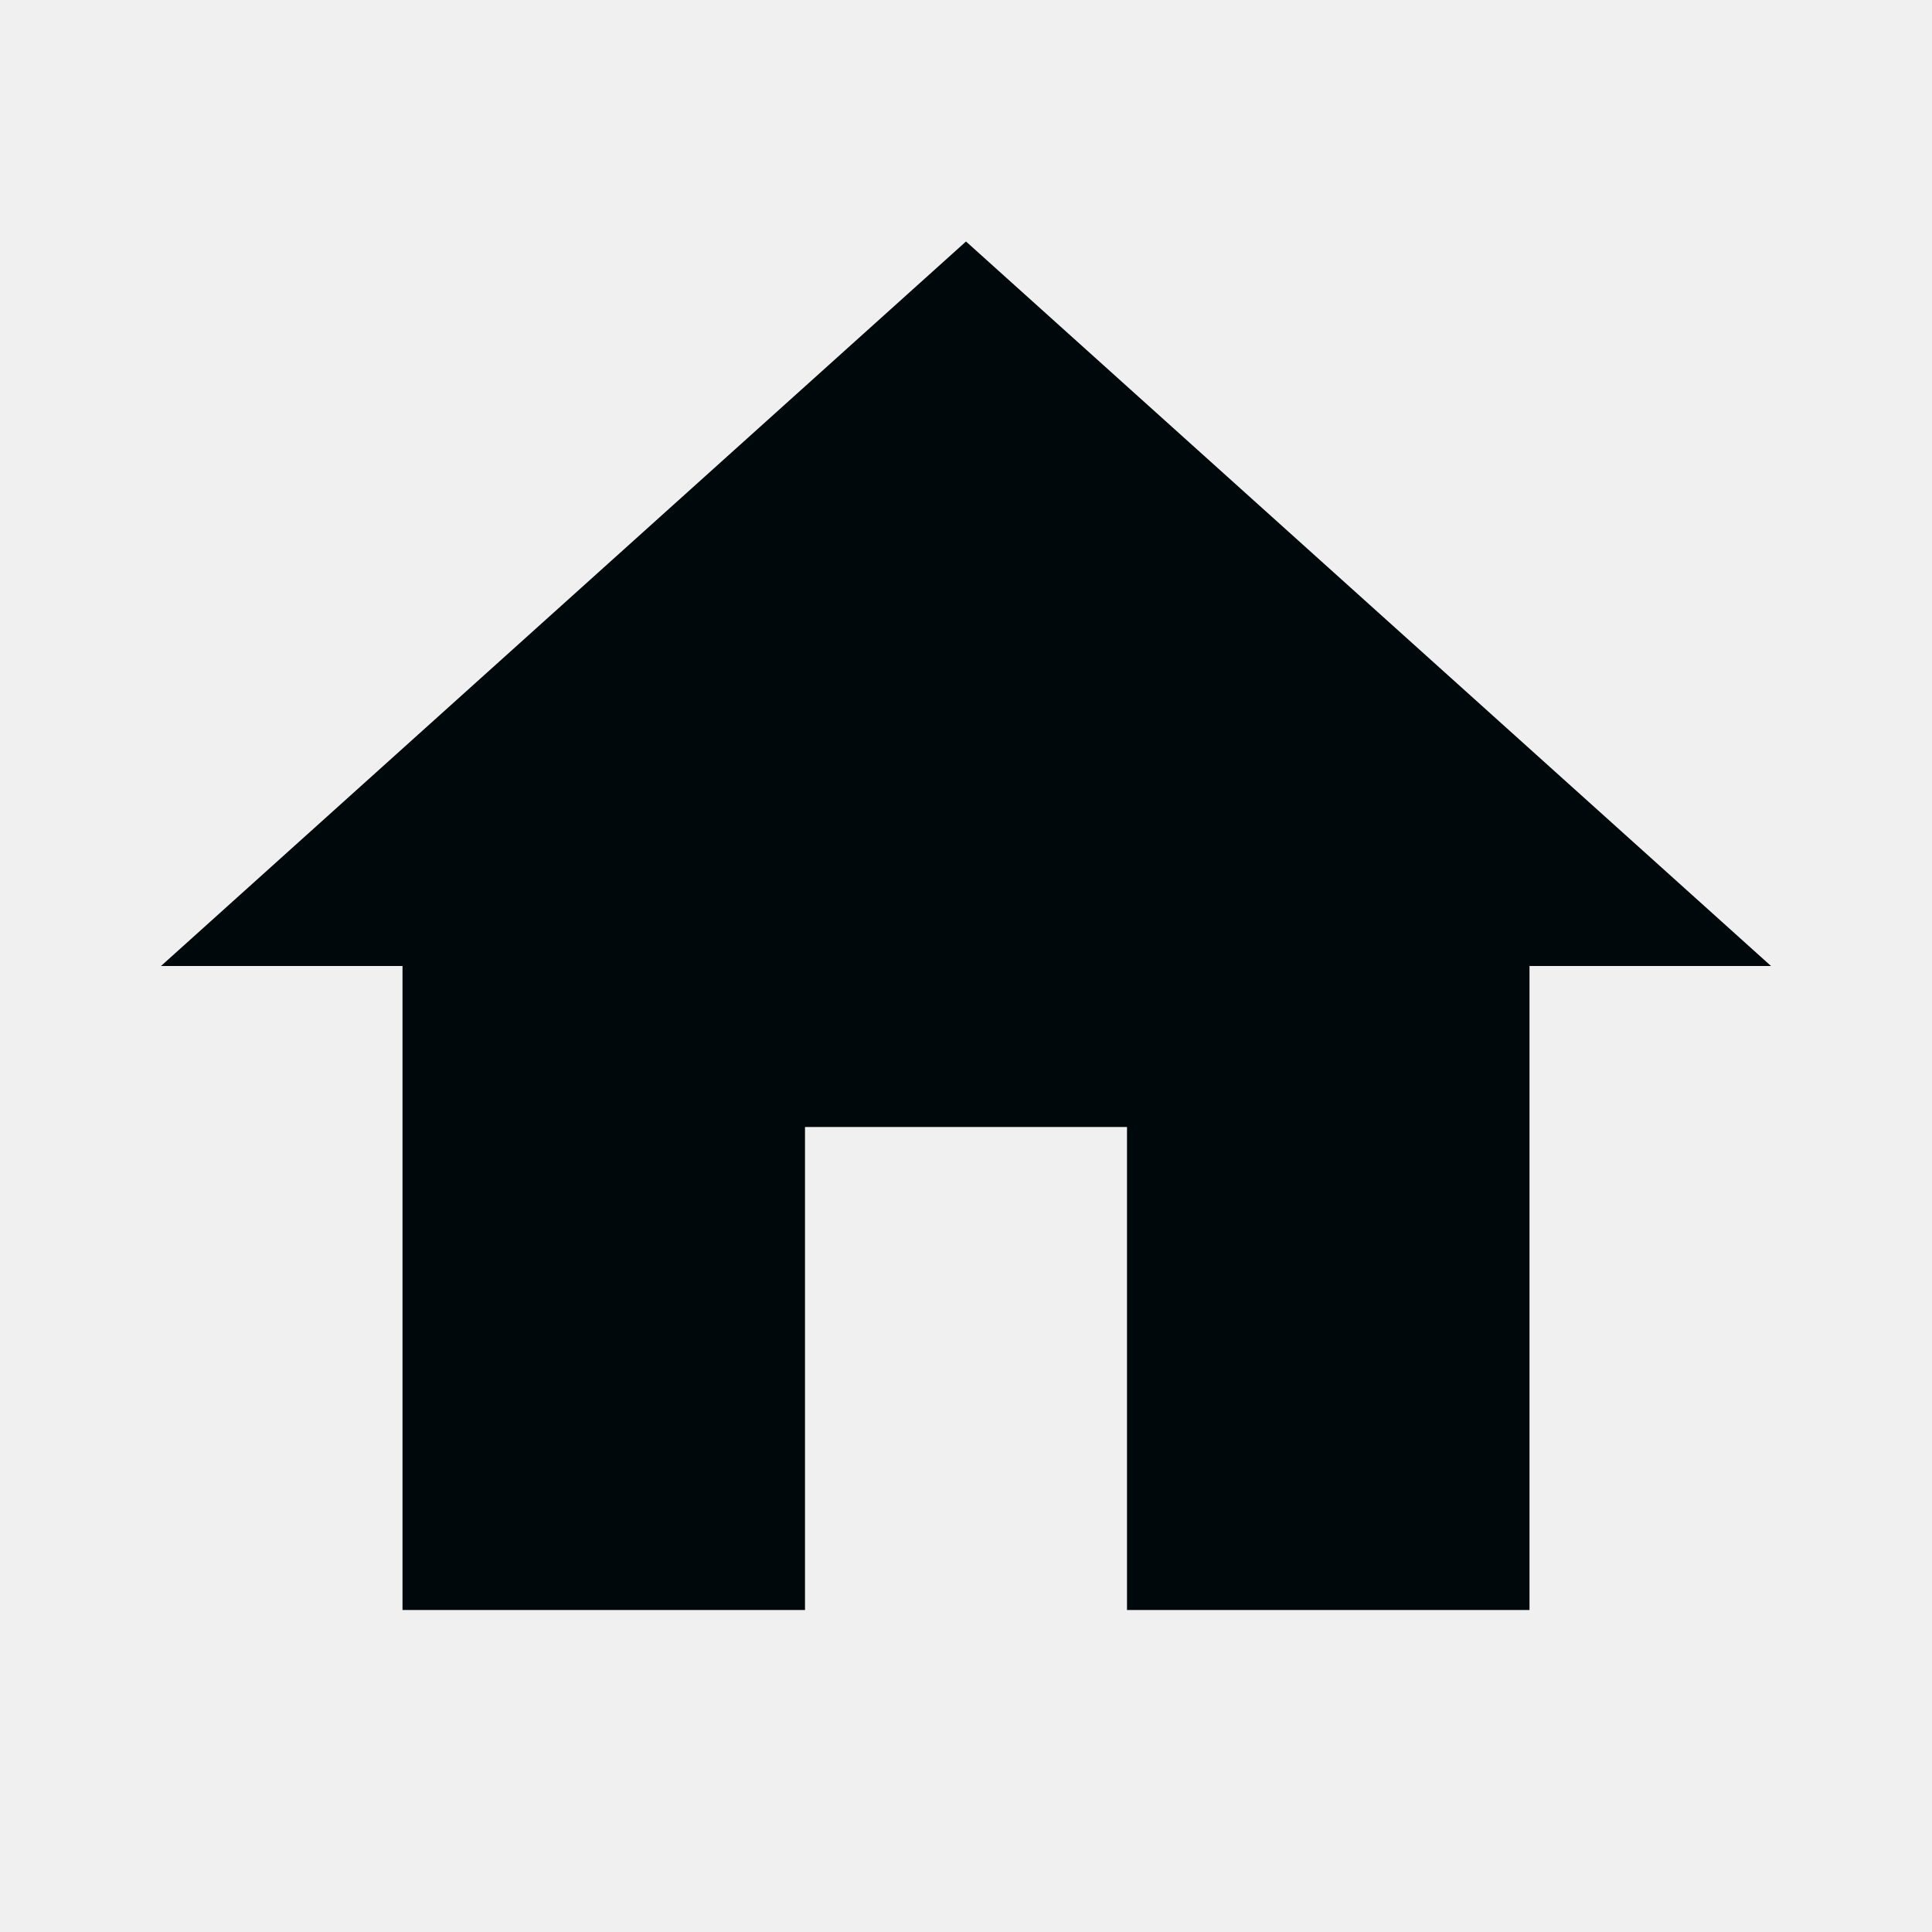
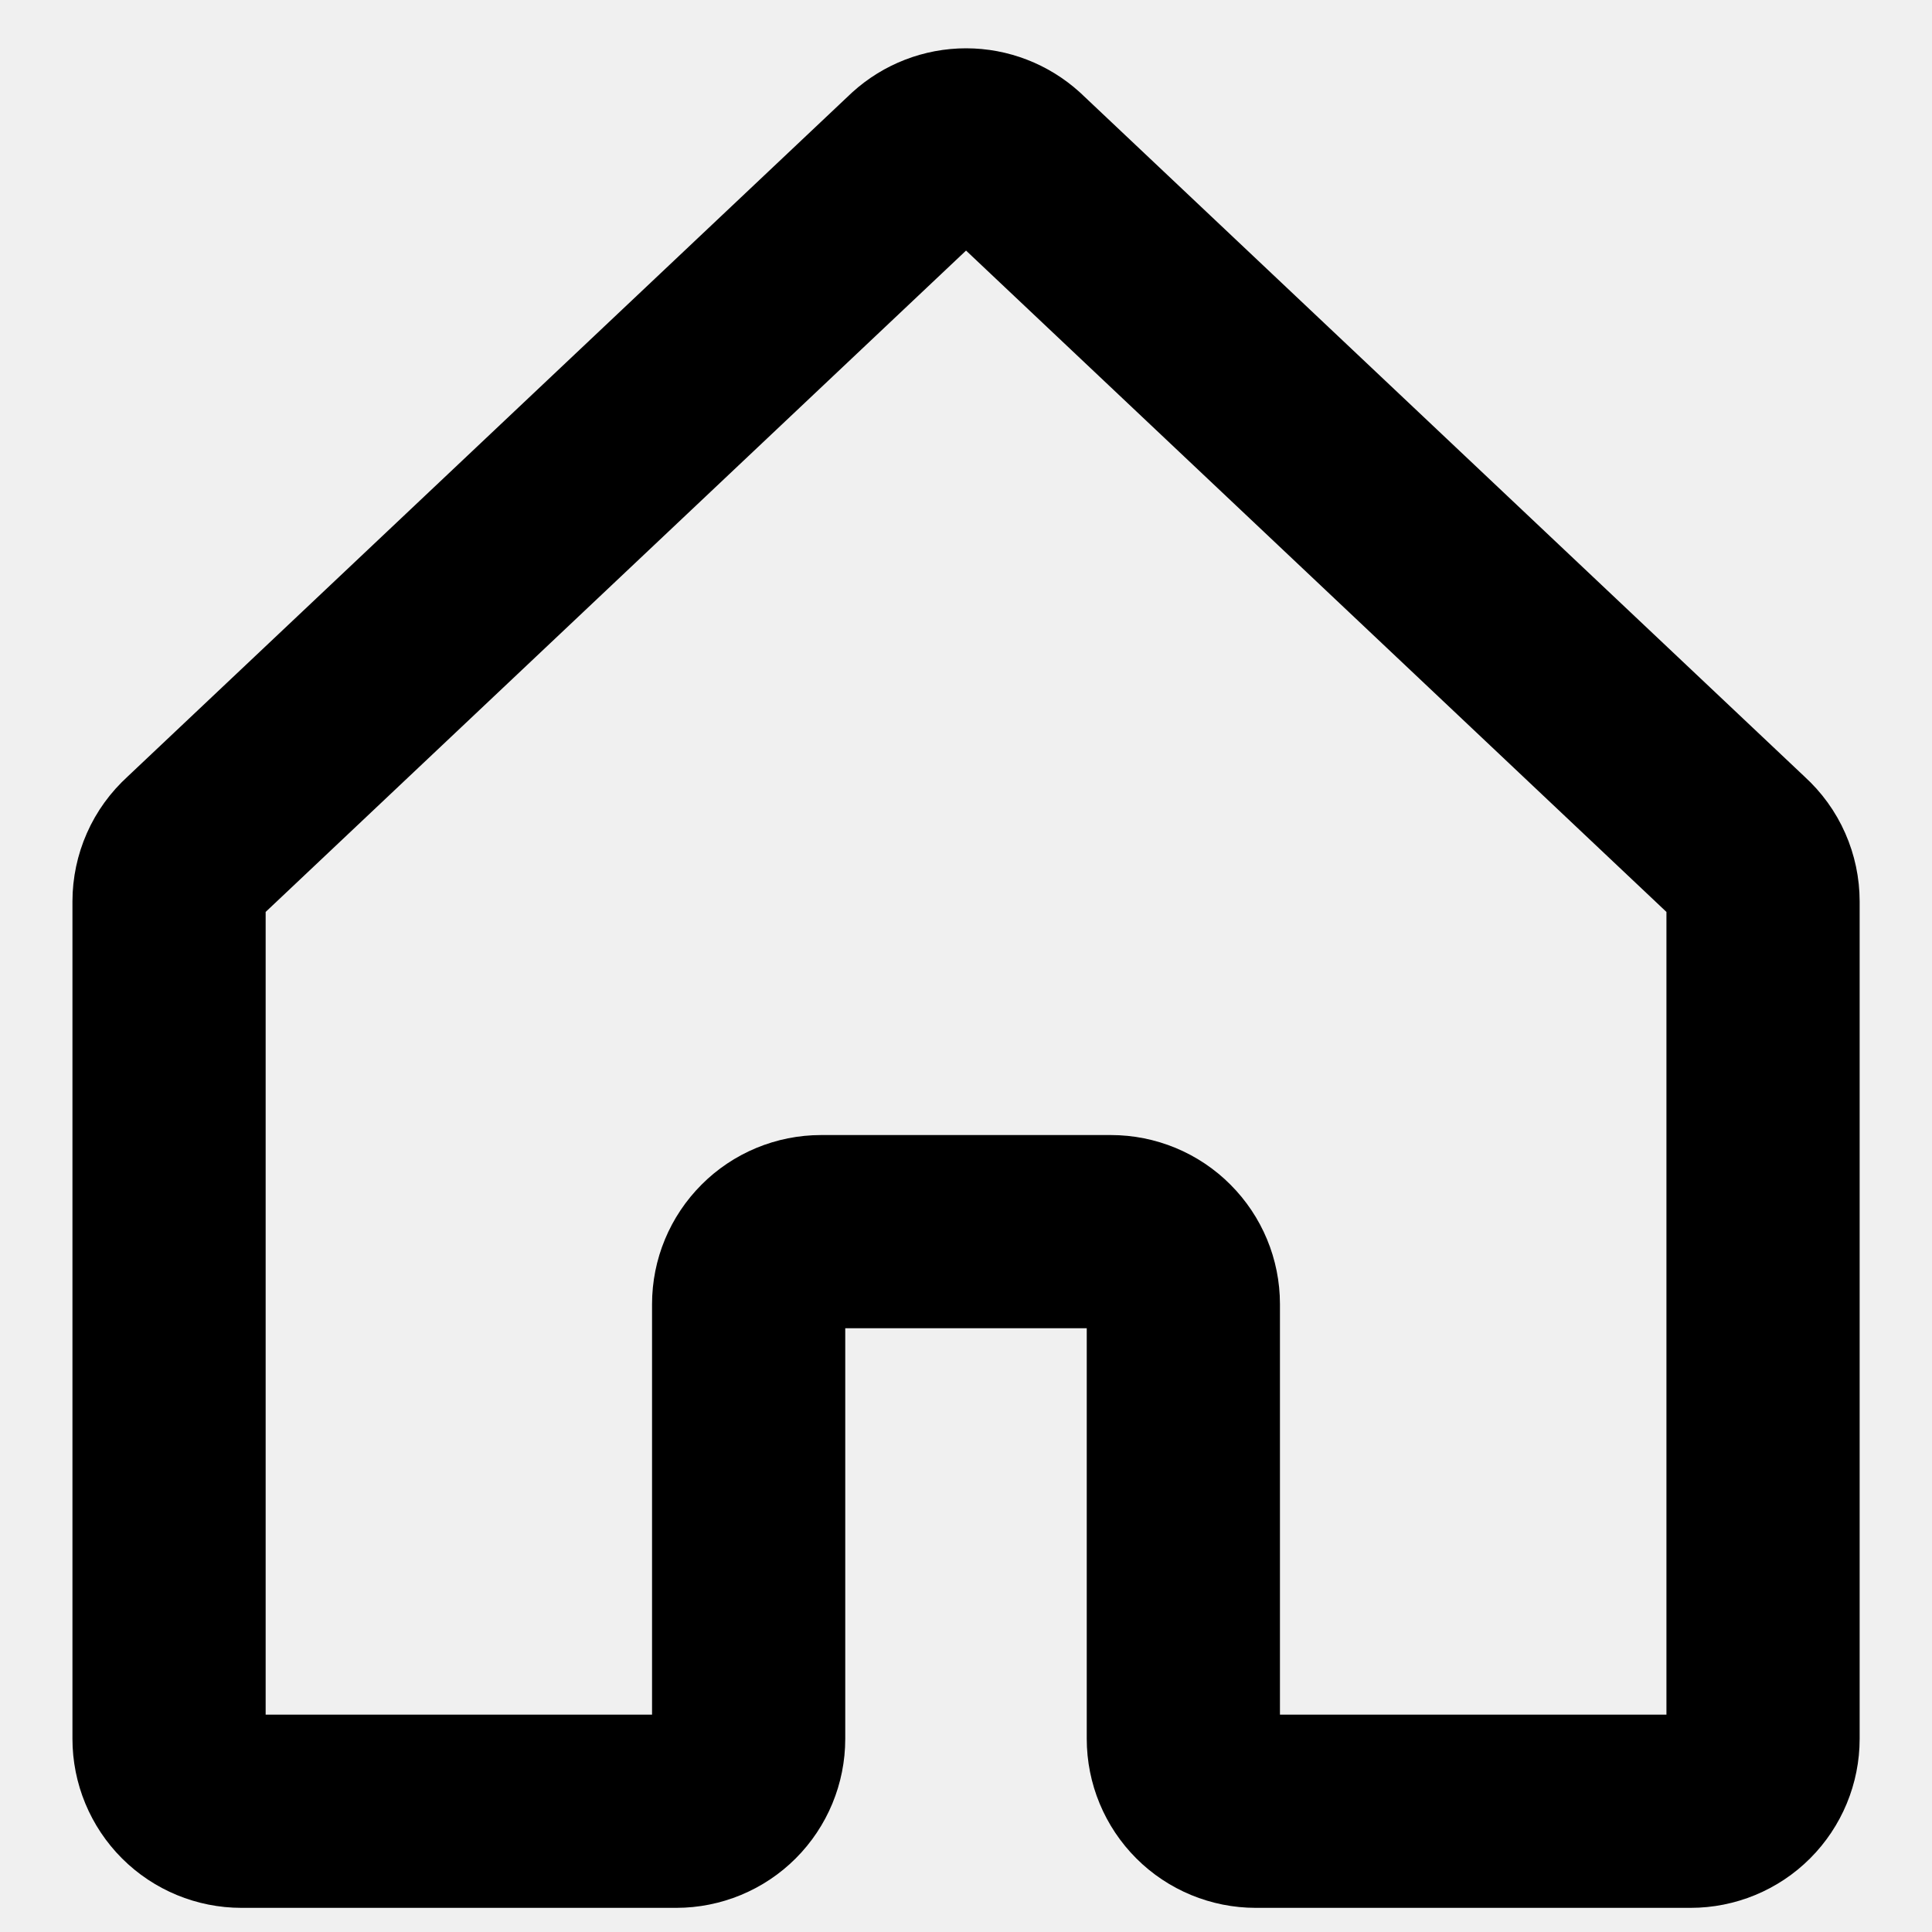
- <svg xmlns="http://www.w3.org/2000/svg" width="24" height="24" viewBox="0 0 24 24" fill="none">
-   <g id="home_black_24dp 1" clip-path="url(#clip0_3315_10399)">
-     <path id="Vector" d="M10 20V14H14V20H19V12H22L12 3L2 12H5V20H10Z" fill="#00080B" />
-   </g>
-   <defs>
-     <clipPath id="clip0_3315_10399">
-       <rect width="24" height="24" fill="white" />
-     </clipPath>
-   </defs>
+ <svg xmlns="http://www.w3.org/2000/svg" width="20" height="20" viewBox="0 0 20 20" fill="none">
+   <path d="M12.25 18V13.5C12.25 13.301 12.171 13.111 12.03 12.97C11.89 12.829 11.699 12.75 11.5 12.75H8.5C8.301 12.75 8.11 12.829 7.97 12.97C7.829 13.111 7.75 13.301 7.75 13.5V18C7.75 18.199 7.671 18.39 7.53 18.531C7.39 18.671 7.199 18.75 7 18.75H2.5C2.301 18.75 2.11 18.671 1.97 18.531C1.829 18.39 1.75 18.199 1.75 18V9.332C1.75 9.228 1.772 9.124 1.814 9.029C1.856 8.933 1.918 8.848 1.996 8.777L9.496 1.695C9.634 1.57 9.814 1.5 10.001 1.5C10.187 1.5 10.367 1.57 10.505 1.695L18.005 8.777C18.083 8.848 18.145 8.933 18.187 9.029C18.229 9.124 18.251 9.228 18.251 9.332V18C18.251 18.199 18.172 18.39 18.031 18.531C17.891 18.671 17.7 18.75 17.501 18.75H13C12.801 18.75 12.61 18.671 12.47 18.531C12.329 18.39 12.25 18.199 12.25 18Z" stroke="black" stroke-width="2" stroke-linecap="round" stroke-linejoin="round" />
</svg>
